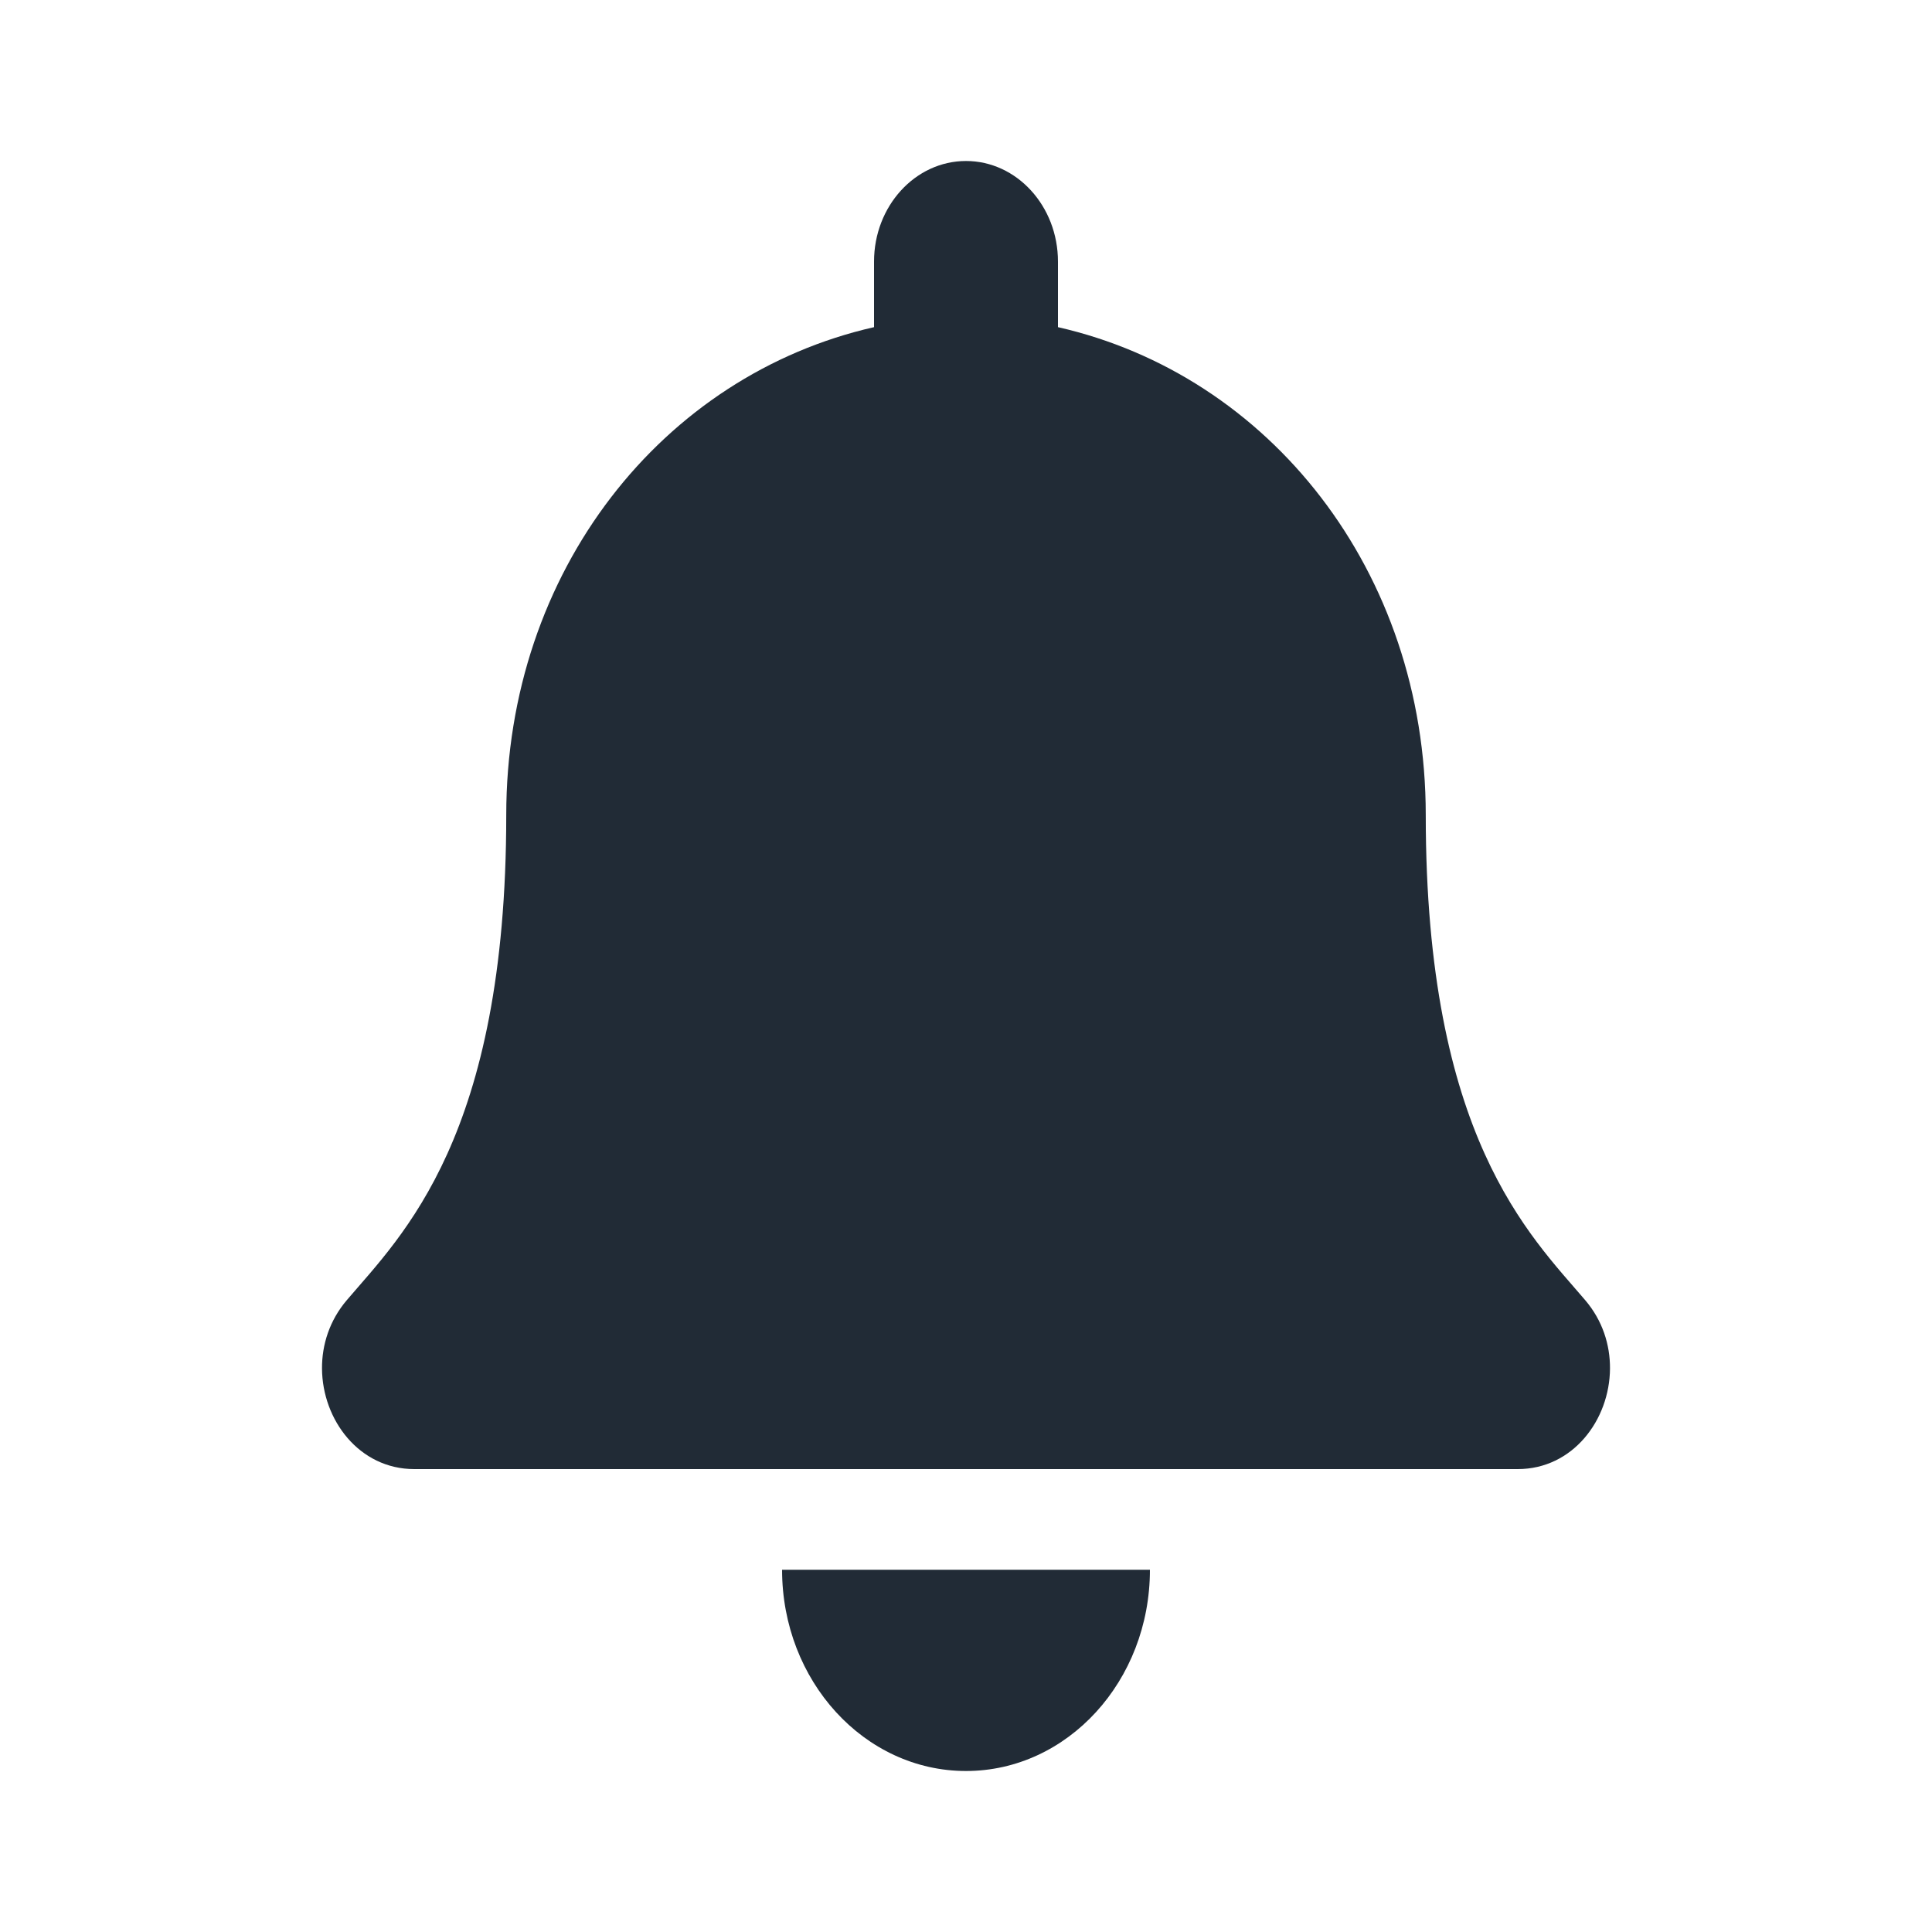
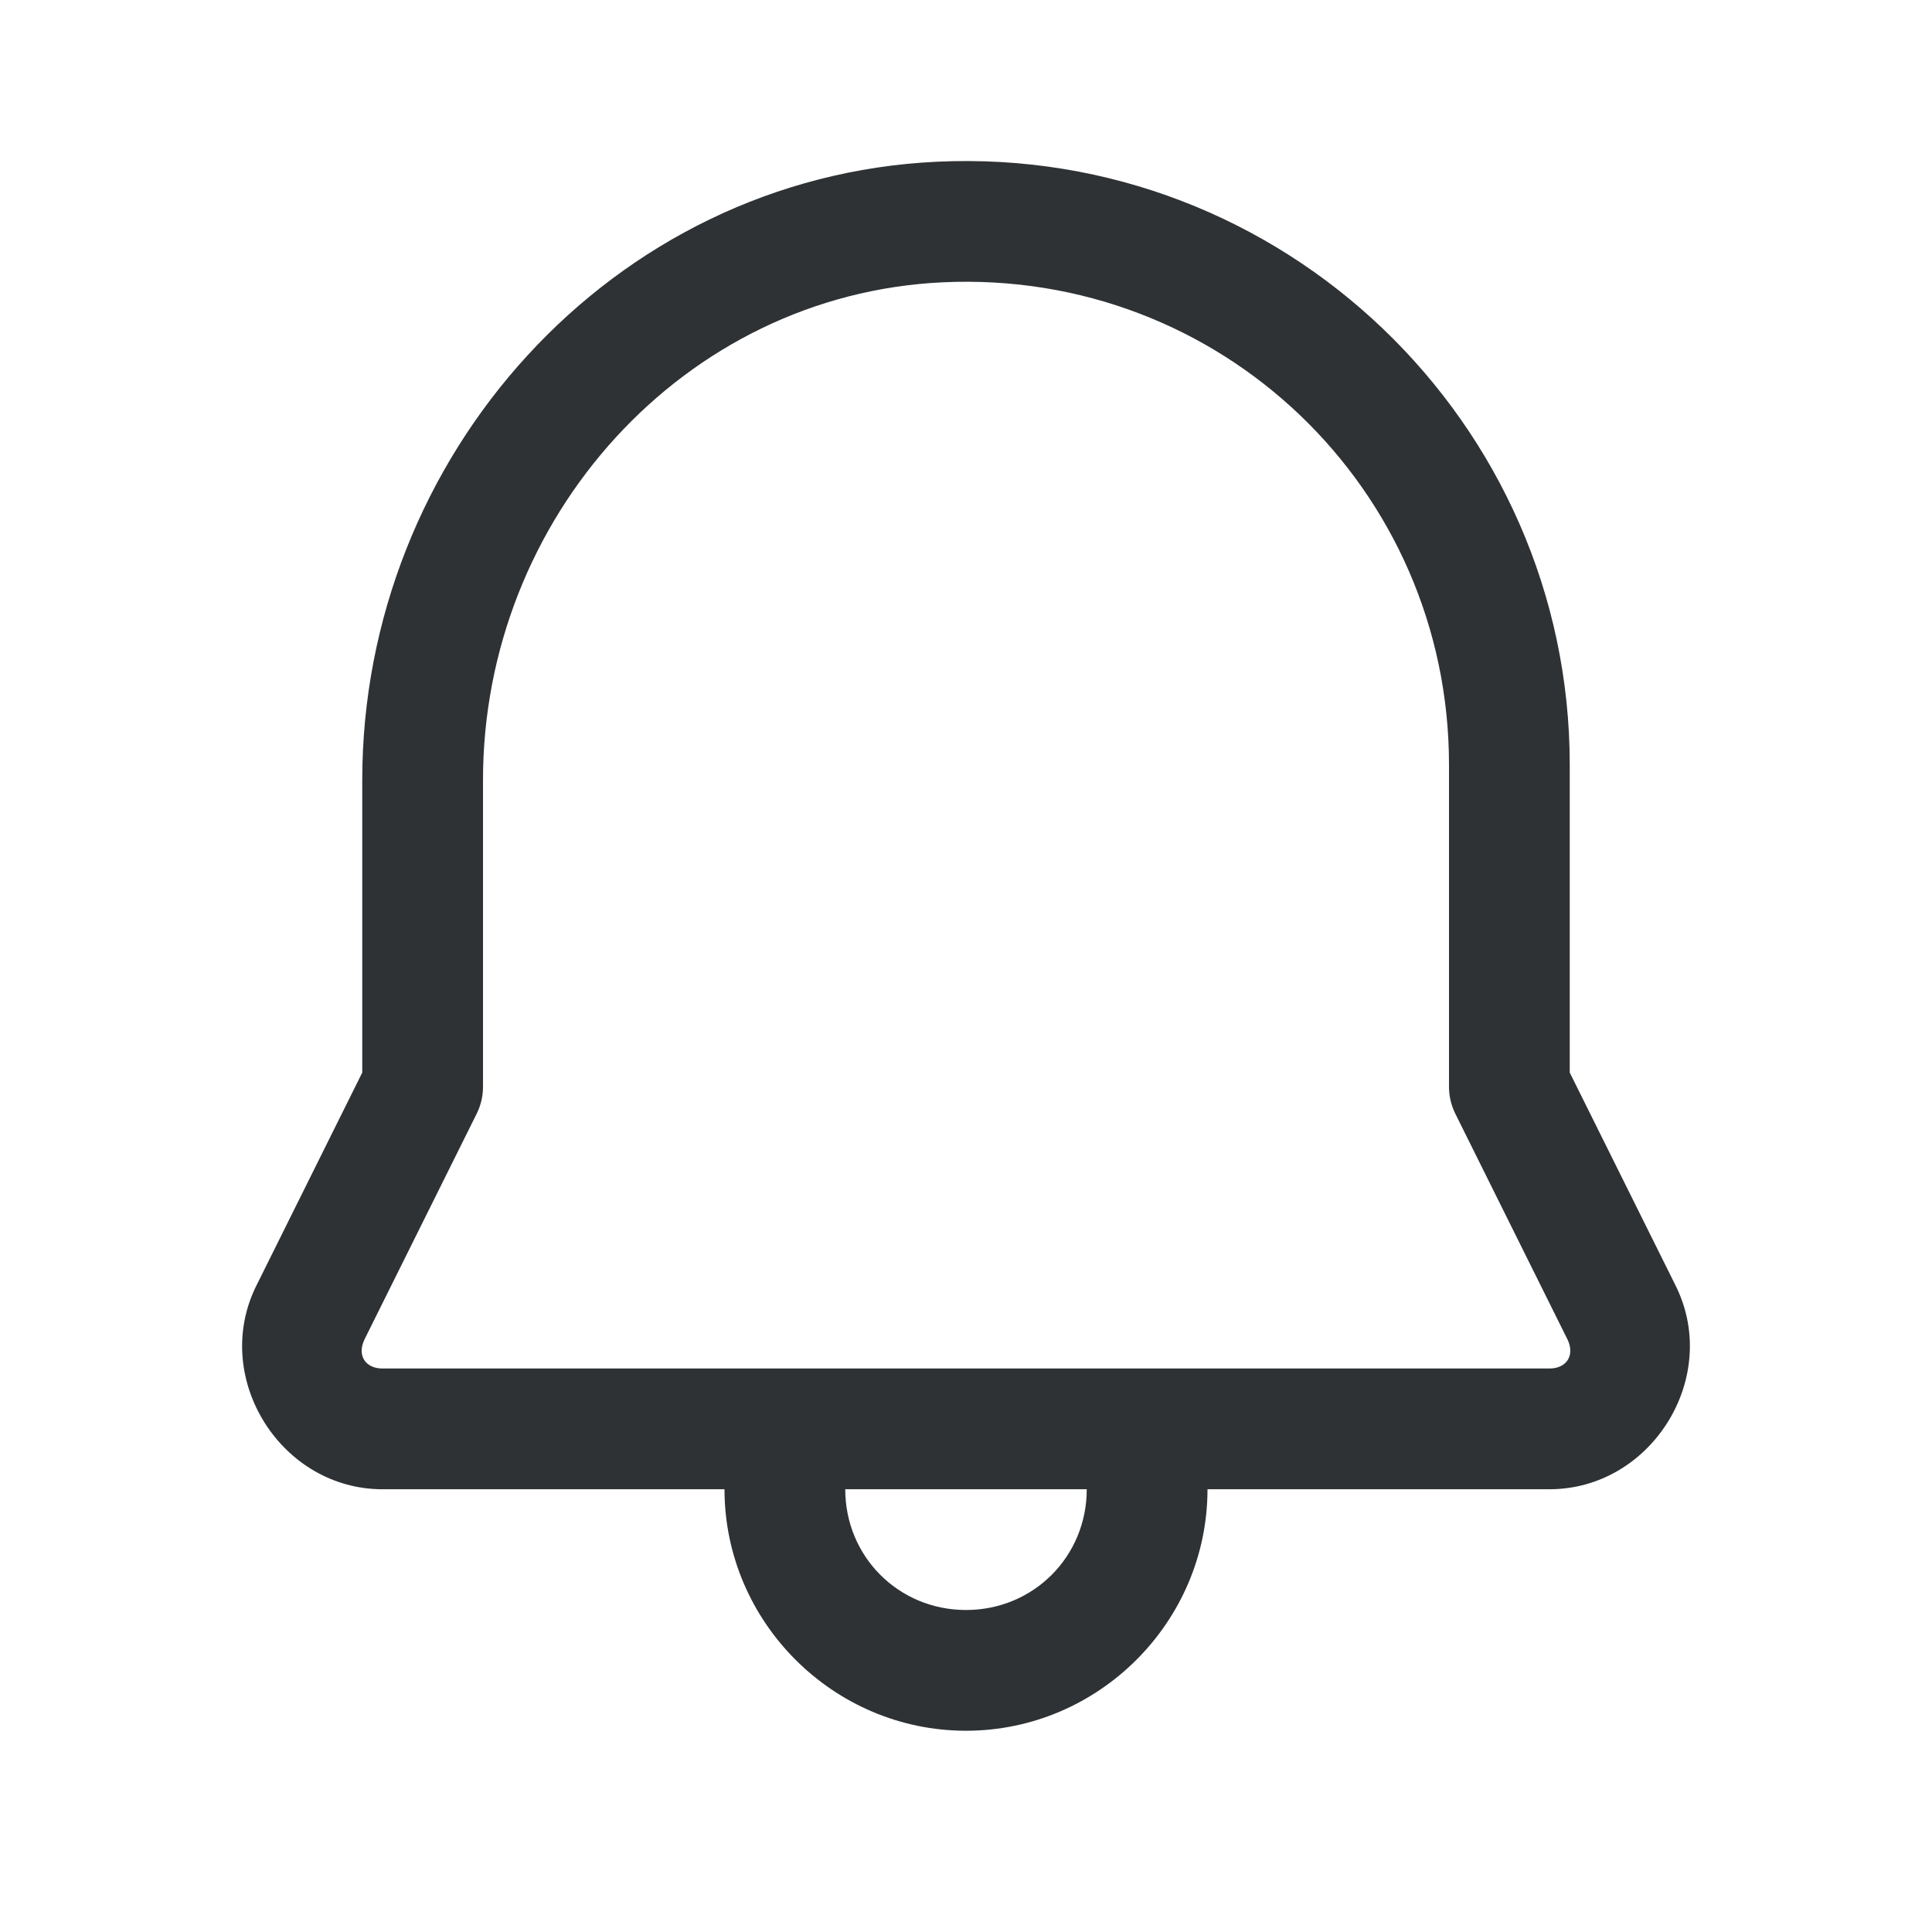
- <svg xmlns="http://www.w3.org/2000/svg" width="30" height="30" viewBox="0 0 30 30" fill="none">
-   <path d="M15 27.5C13.423 27.5 12.144 26.101 12.144 24.375H17.856C17.856 26.101 16.577 27.5 15 27.5ZM5.384 20.19C6.247 19.176 7.861 17.651 7.861 12.656C7.861 8.862 10.293 5.825 13.572 5.08V4.062C13.572 3.2 14.212 2.5 15 2.5C15.788 2.5 16.428 3.2 16.428 4.062V5.08C19.707 5.825 22.139 8.862 22.139 12.656C22.139 17.651 23.753 19.176 24.616 20.19C24.884 20.505 25.002 20.881 25 21.25C24.995 22.051 24.421 22.812 23.567 22.812H6.433C5.579 22.812 5.005 22.051 5 21.25C4.998 20.881 5.117 20.504 5.384 20.19Z" fill="#212b36" />
+ <svg xmlns="http://www.w3.org/2000/svg" x="0px" y="0px" width="100" height="100" viewBox="0 0 48 48" style="fill: #2f3234">
+   <path d="M 23.277 4.018 C 15.194 4.398 9 11.343 9 19.381 L 9 26.648 L 6.35 31.98 A 1.5 1.5 0 0 0 6.336 32.01 C 5.27 34.277 6.996 37 9.502 37 L 18 37 C 18 40.296 20.704 43 24 43 C 27.296 43 30 40.296 30 37 L 38.496 37 C 41.002 37 42.731 34.278 41.664 32.01 A 1.5 1.5 0 0 0 41.65 31.98 L 39 26.648 L 39 19 C 39 10.494 31.863 3.613 23.277 4.018 z M 23.418 7.014 C 30.338 6.688 36 12.162 36 19 L 36 27 A 1.5 1.5 0 0 0 36.156 27.668 L 38.949 33.289 C 39.129 33.674 38.921 34 38.496 34 L 9.502 34 C 9.077 34 8.871 33.675 9.051 33.289 C 9.051 33.289 9.051 33.287 9.051 33.287 L 11.844 27.668 A 1.5 1.5 0 0 0 12 27 L 12 19.381 C 12 12.88 16.979 7.317 23.418 7.014 z M 21 37 L 27 37 C 27 38.674 25.674 40 24 40 C 22.326 40 21 38.674 21 37 z" />
</svg>
